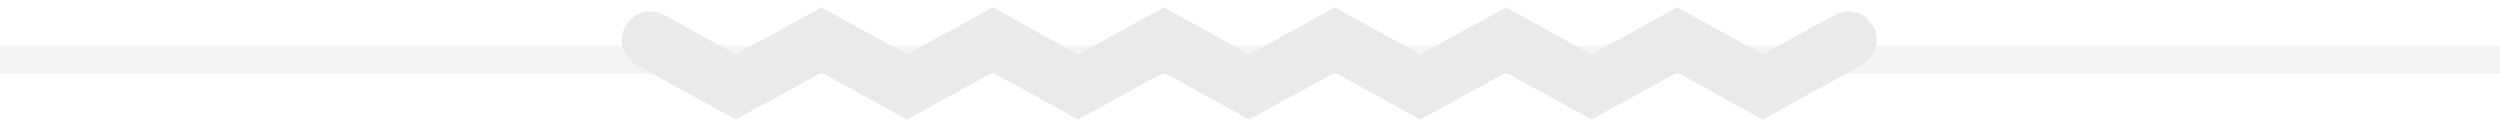
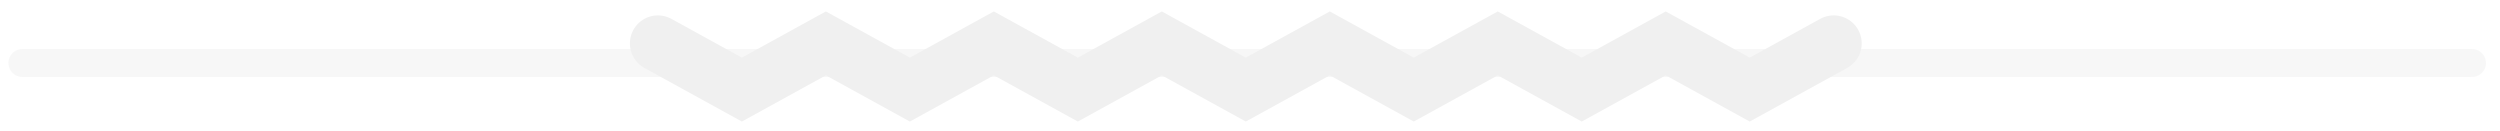
- <svg xmlns="http://www.w3.org/2000/svg" version="1.1" id="Layer_1" x="0px" y="0px" viewBox="0 0 175.3 9.4" enable-background="new 0 0 175.3 9.4" xml:space="preserve">
+ <svg xmlns="http://www.w3.org/2000/svg" version="1.1" id="Layer_1" x="0px" y="0px" viewBox="0 0 178.6 9.3" enable-background="new 0 0 178.6 9.3" xml:space="preserve">
  <g>
-     <line opacity="0.5" fill="none" stroke="#EAEAEA" stroke-width="2" stroke-linecap="round" stroke-linejoin="round" stroke-miterlimit="10" x1="0.3" y1="4.2" x2="175.3" y2="4.2" />
+     <line opacity="0.5" fill="none" stroke="#F0F0F0" stroke-width="2" stroke-linecap="round" stroke-linejoin="round" stroke-miterlimit="10" x1="1.6" y1="4.5" x2="176.6" y2="4.5" />
    <g>
-       <polyline fill="none" stroke="#EAEAEA" stroke-width="4" stroke-linecap="round" stroke-miterlimit="10" points="45.6,2.8     51.6,6.1 57.6,2.8 63.6,6.1 69.6,2.8 75.6,6.1 81.6,2.8 87.6,6.1 93.6,2.8 99.6,6.1 105.6,2.8 111.6,6.1 117.6,2.8 123.6,6.1     129.6,2.8   " />
+       <polyline fill="none" stroke="#F0F0F0" stroke-width="4" stroke-linecap="round" stroke-miterlimit="10" points="47,3.1 53,6.4     59,3.1 65,6.4 71,3.1 77,6.4 83,3.1 89,6.4 95,3.1 101,6.4 107,3.1 113,6.4 119,3.1 125,6.4 131,3.1   " />
    </g>
  </g>
</svg>
